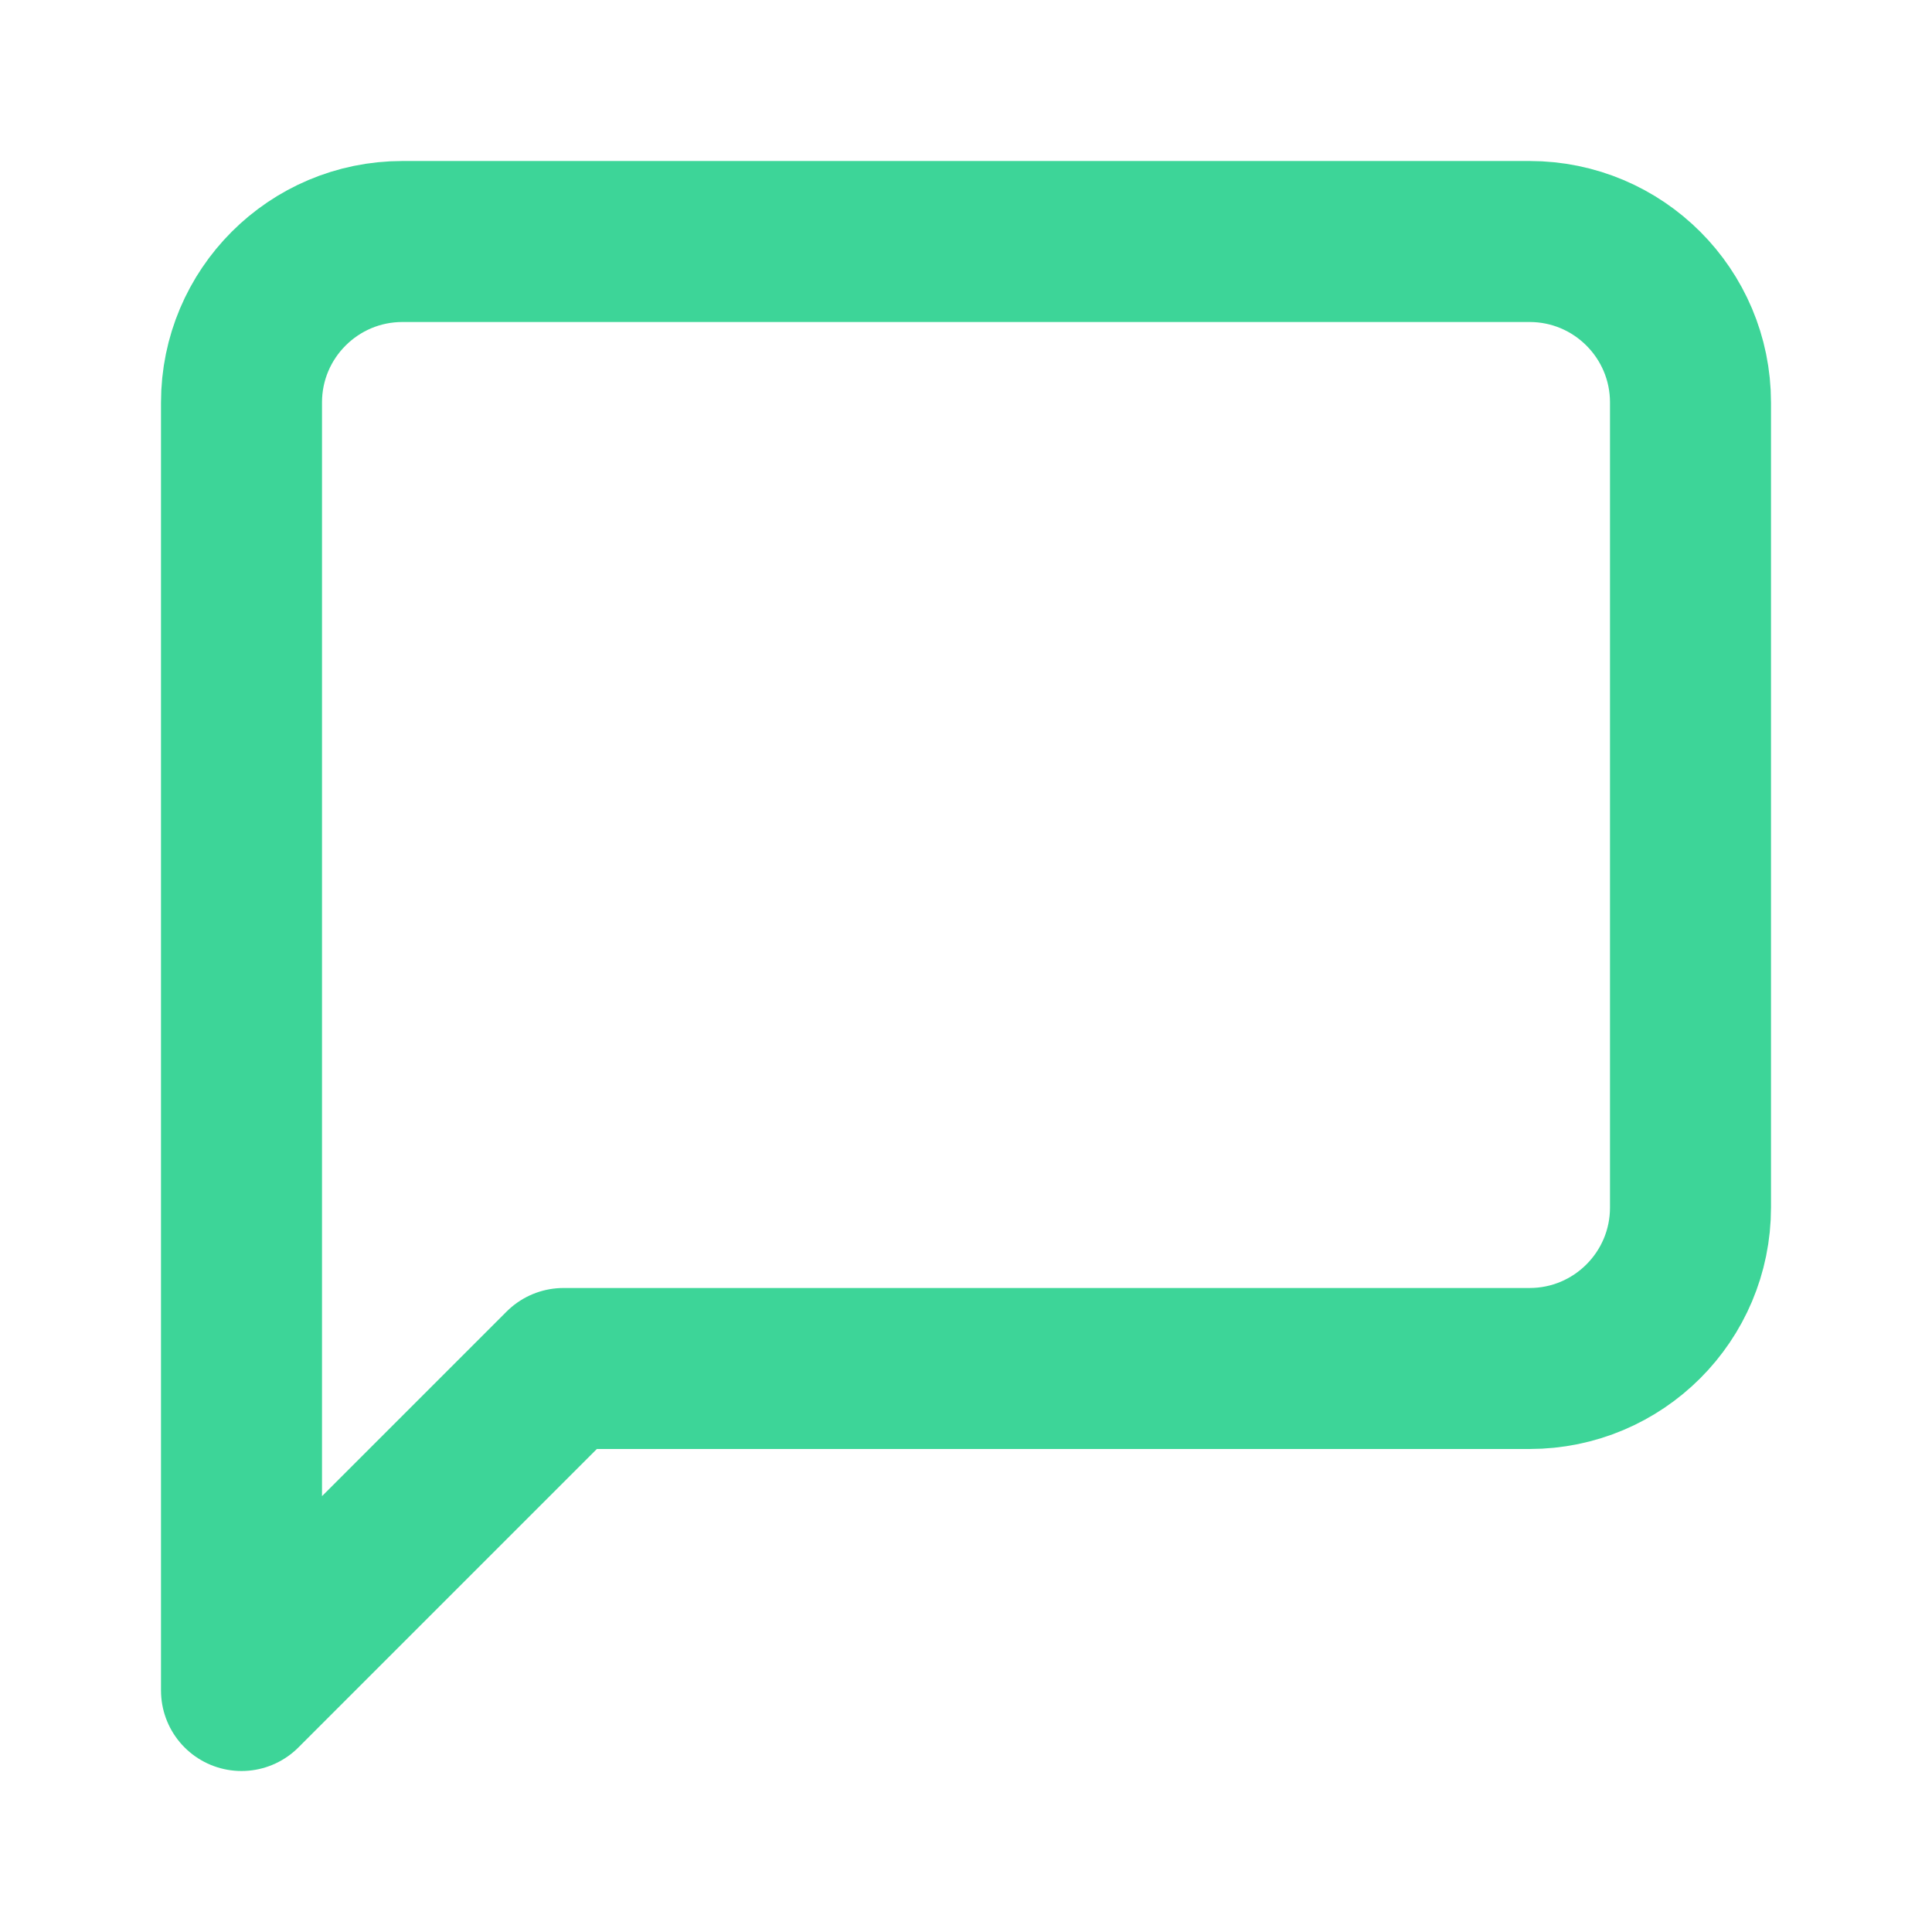
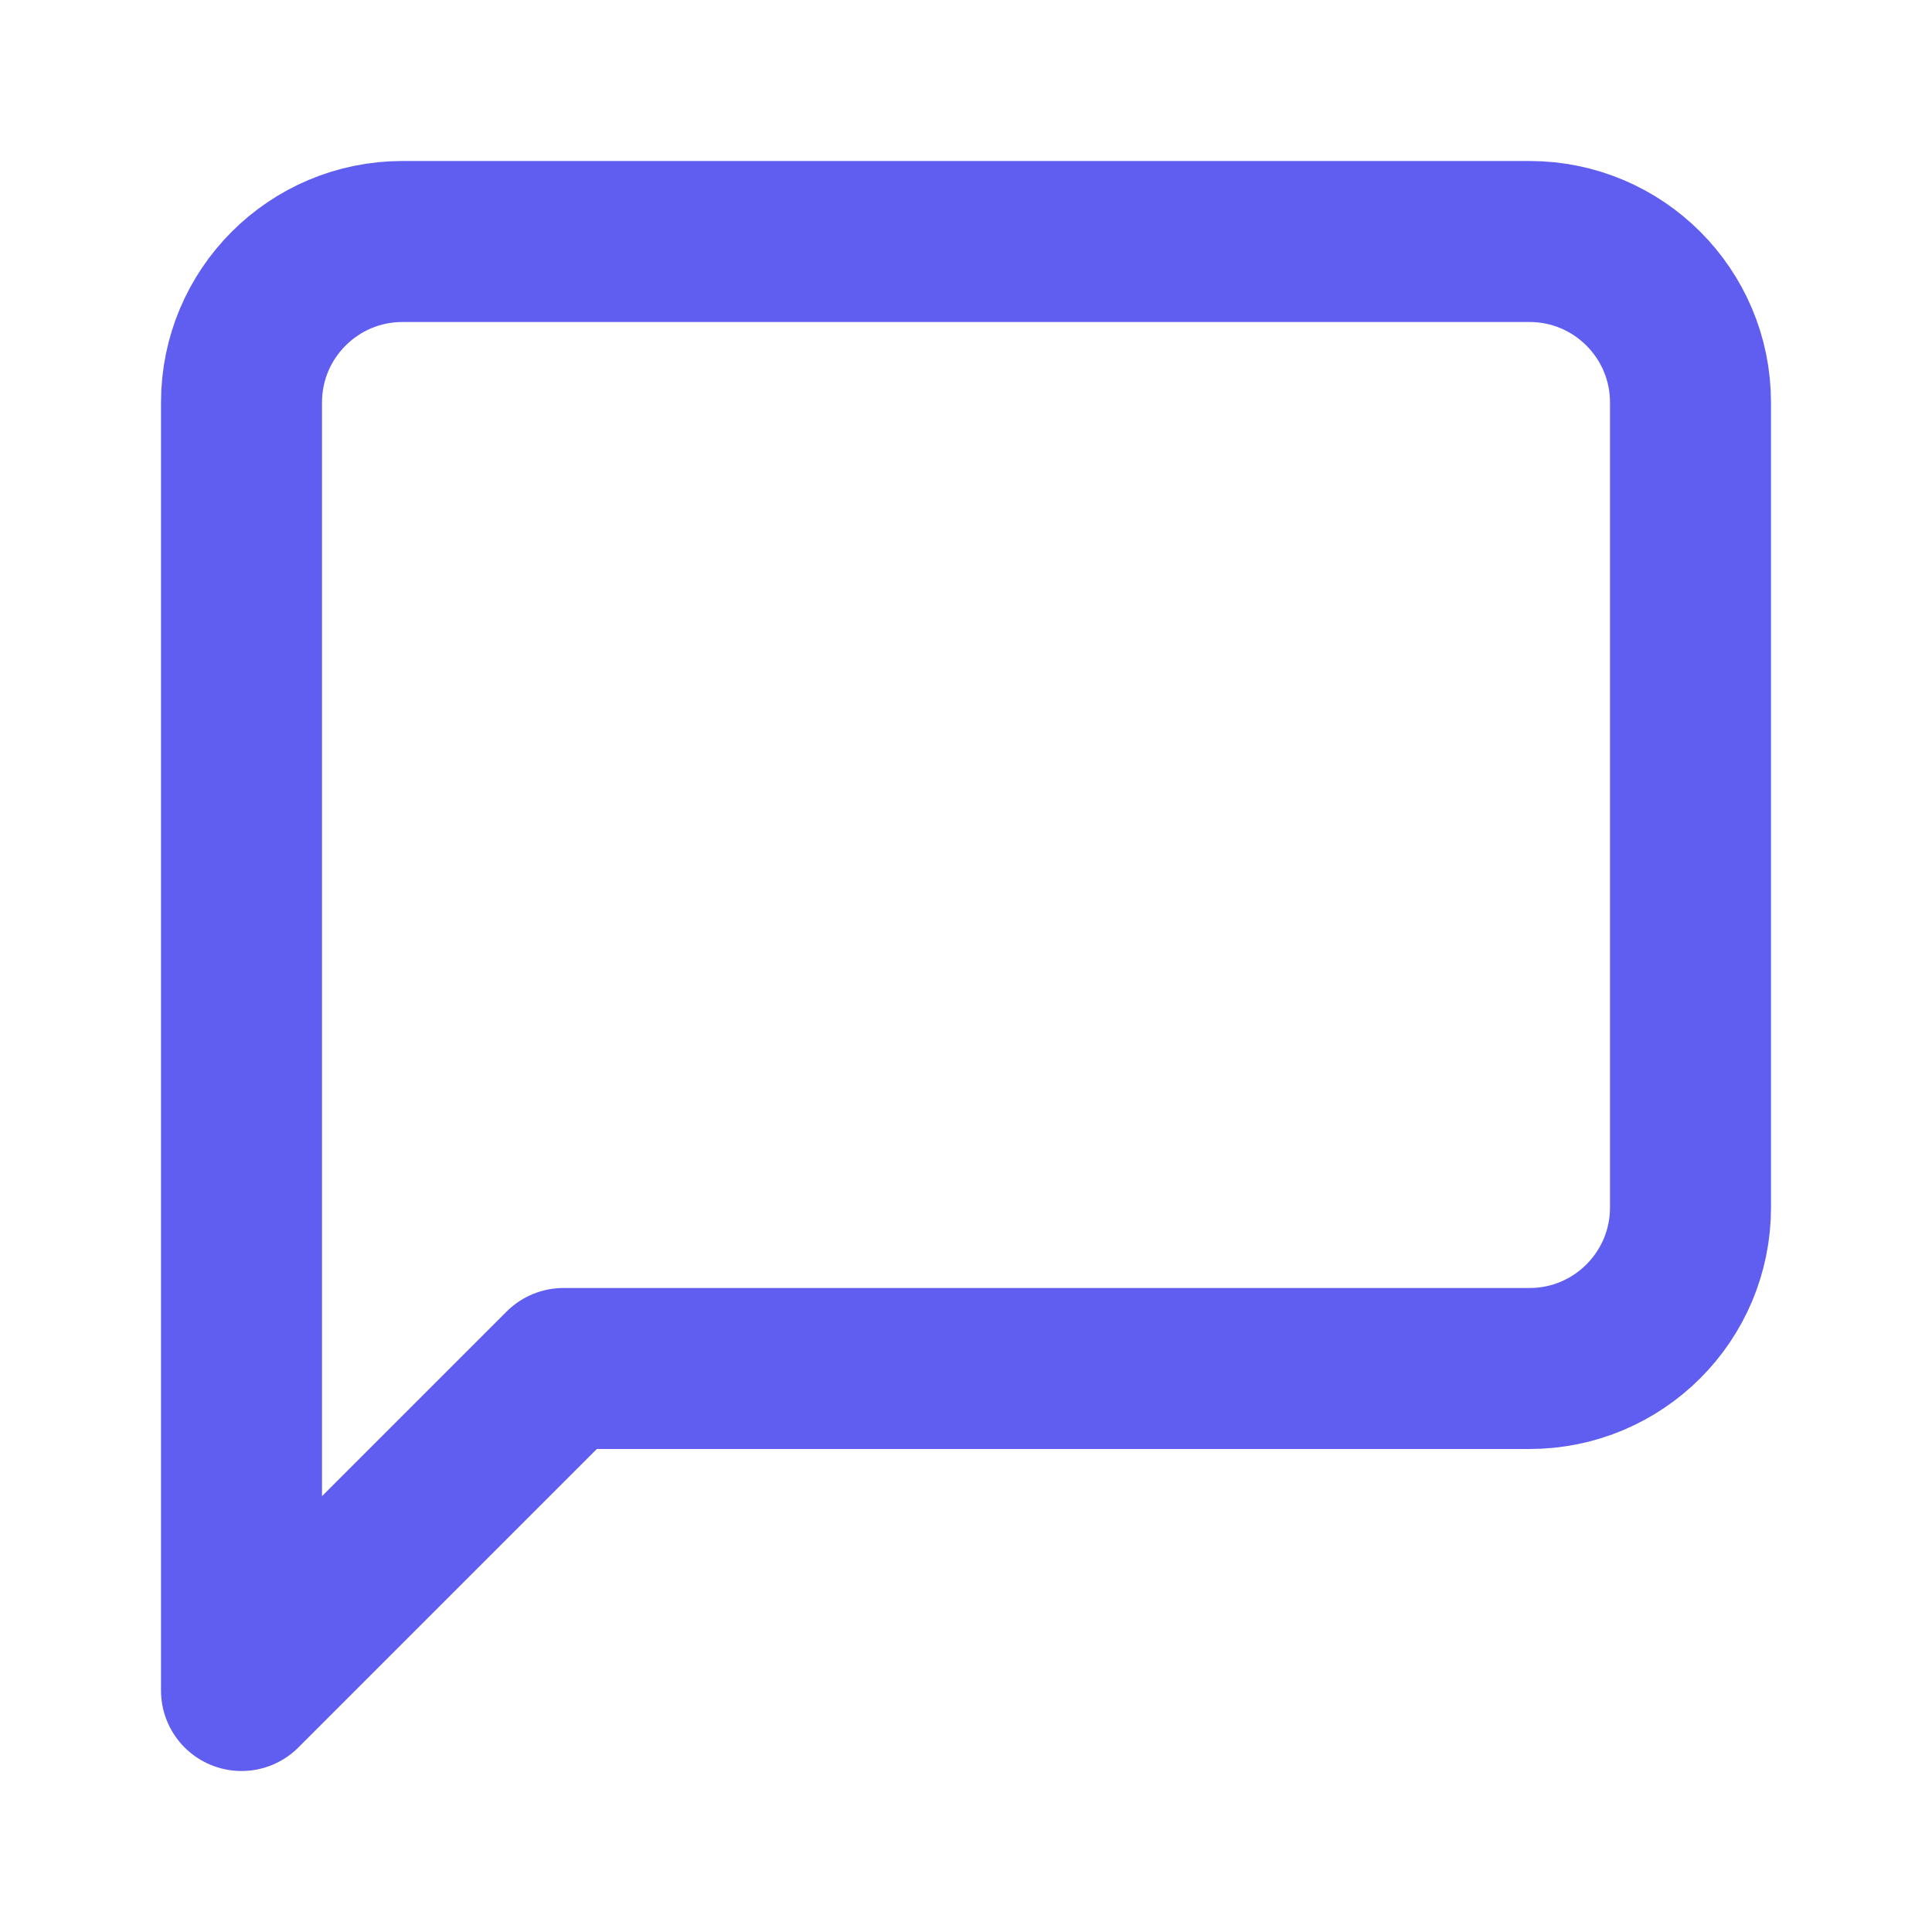
- <svg xmlns="http://www.w3.org/2000/svg" viewBox="0 0 24 24" fill="none" stroke="#3DD598" stroke-width="2" stroke-linecap="round" stroke-linejoin="round">
+ <svg xmlns="http://www.w3.org/2000/svg" viewBox="0 0 24 24" fill="none" stroke="#5f5ef1" stroke-width="2" stroke-linecap="round" stroke-linejoin="round">
  <path d="M21 15a2 2 0 0 1-2 2H7l-4 4V5a2 2 0 0 1 2-2h14a2 2 0 0 1 2 2z" />
</svg>
